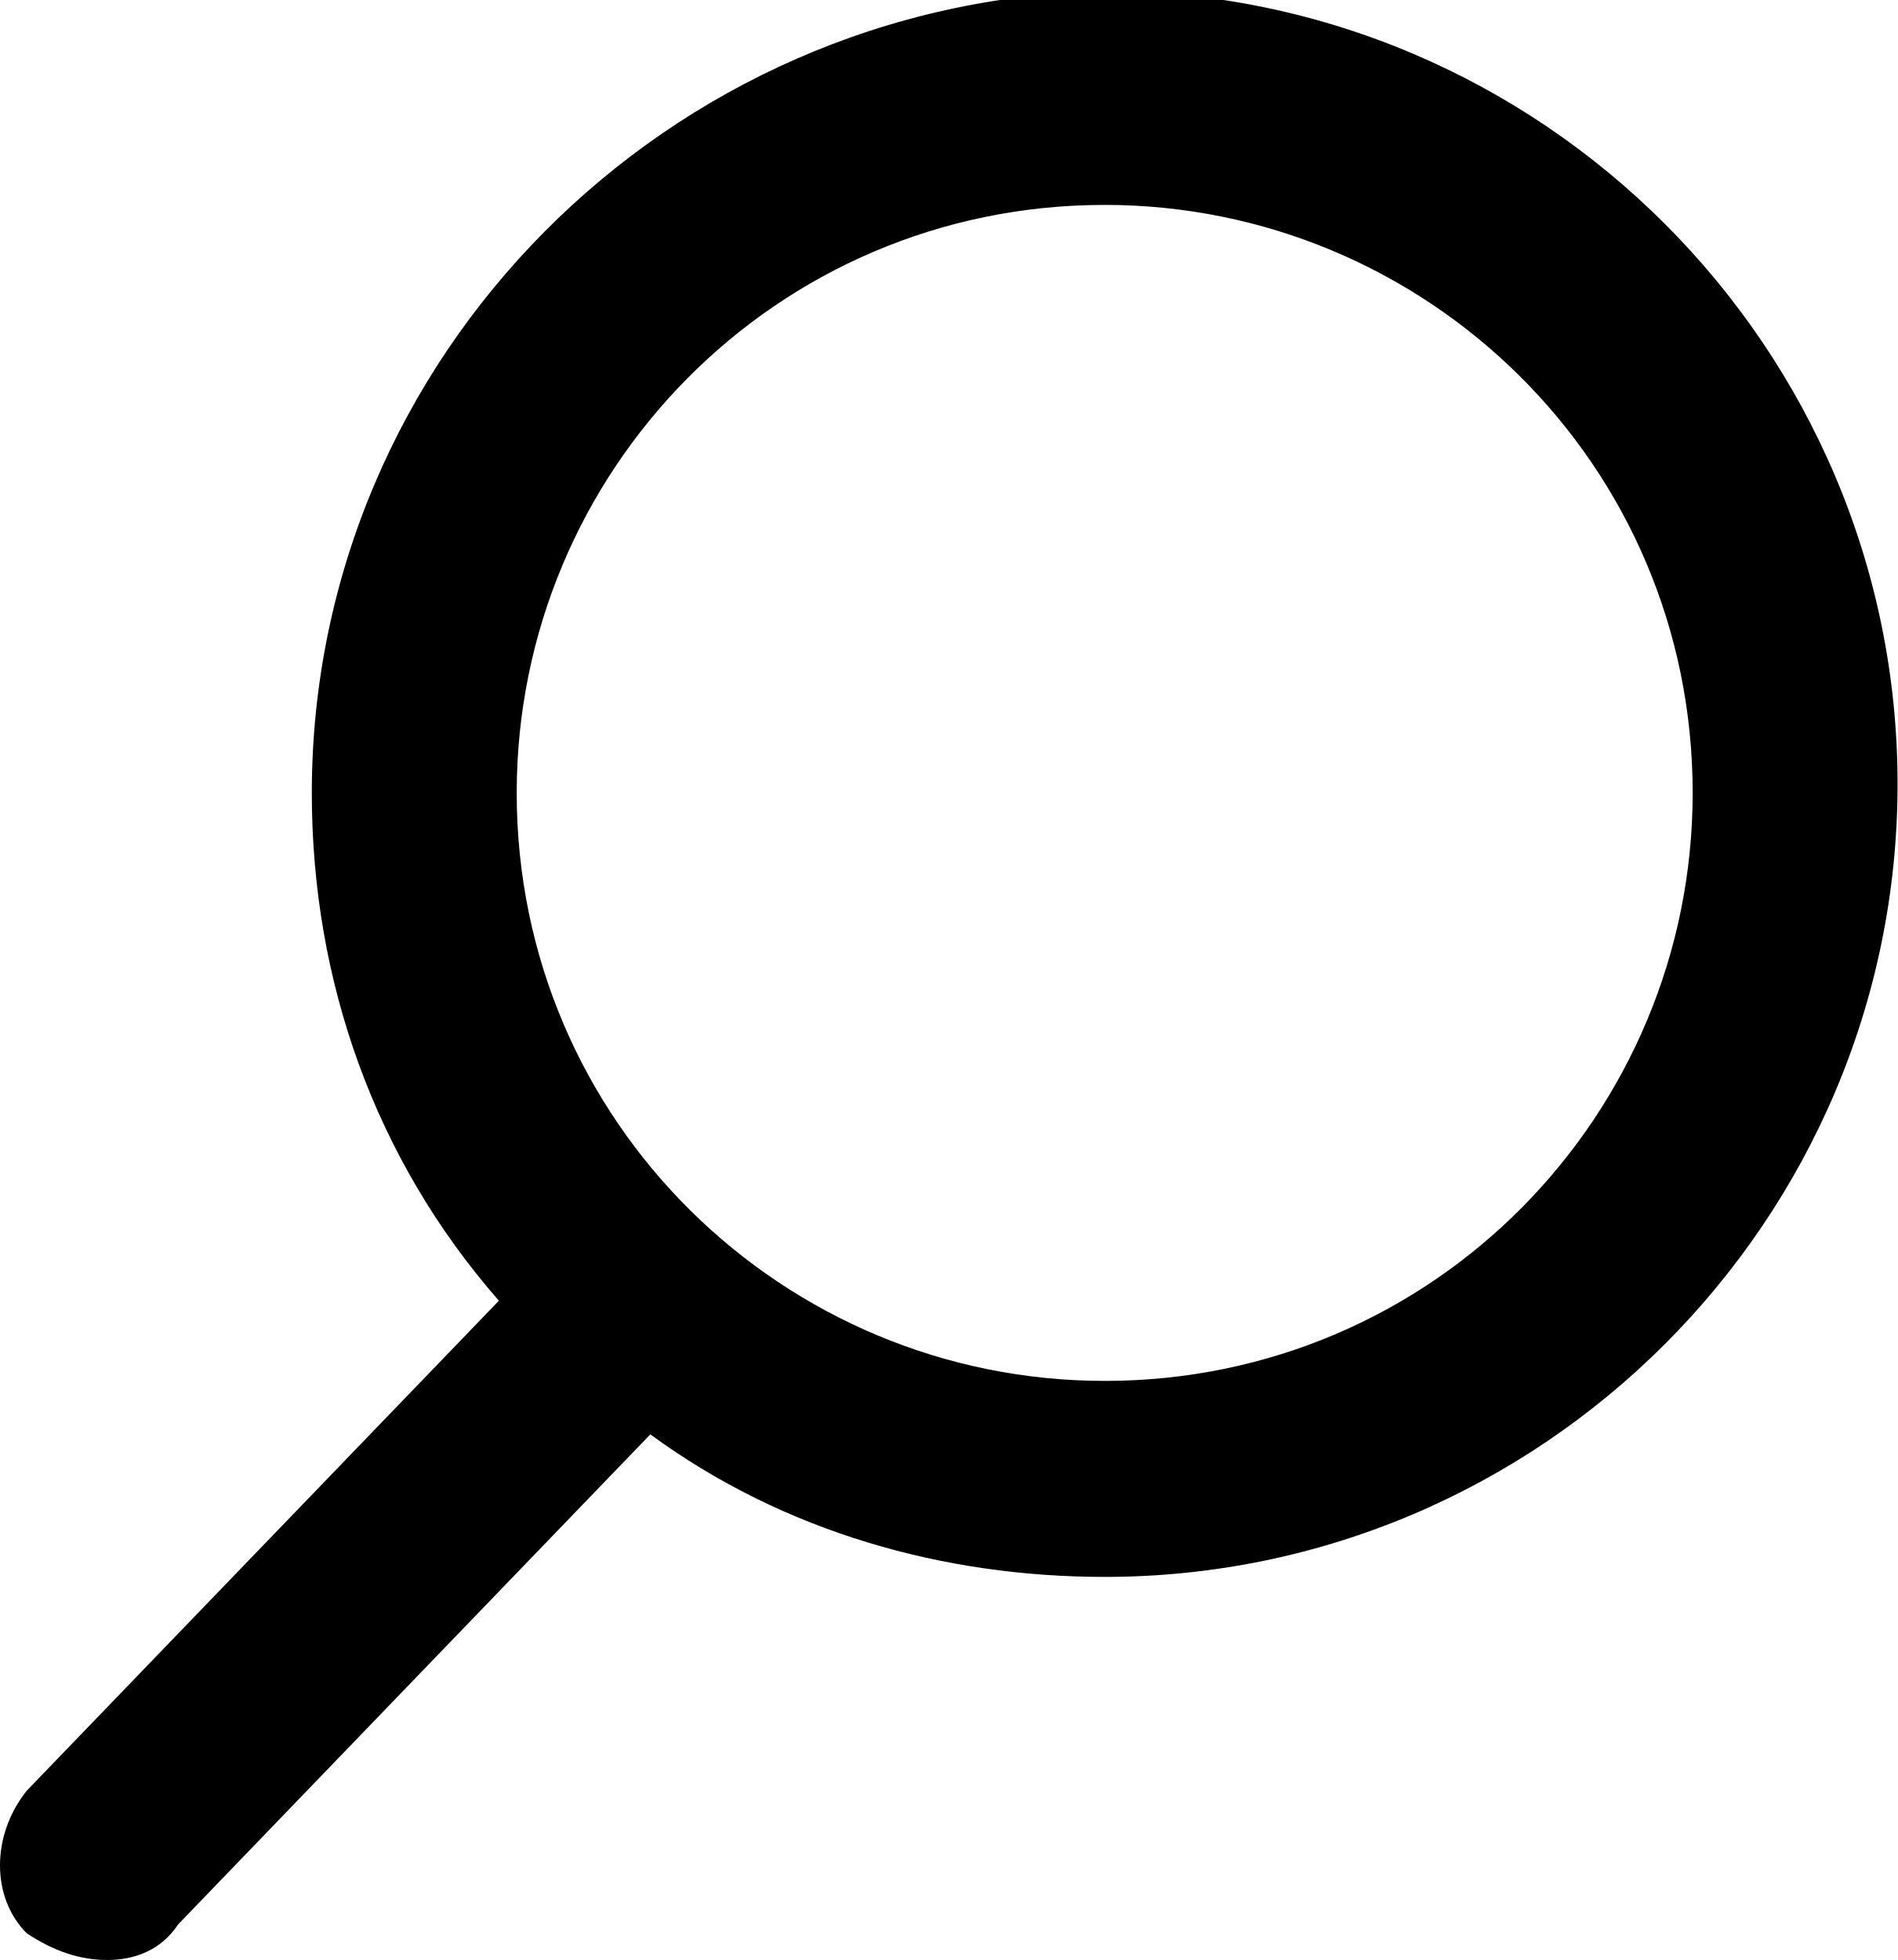
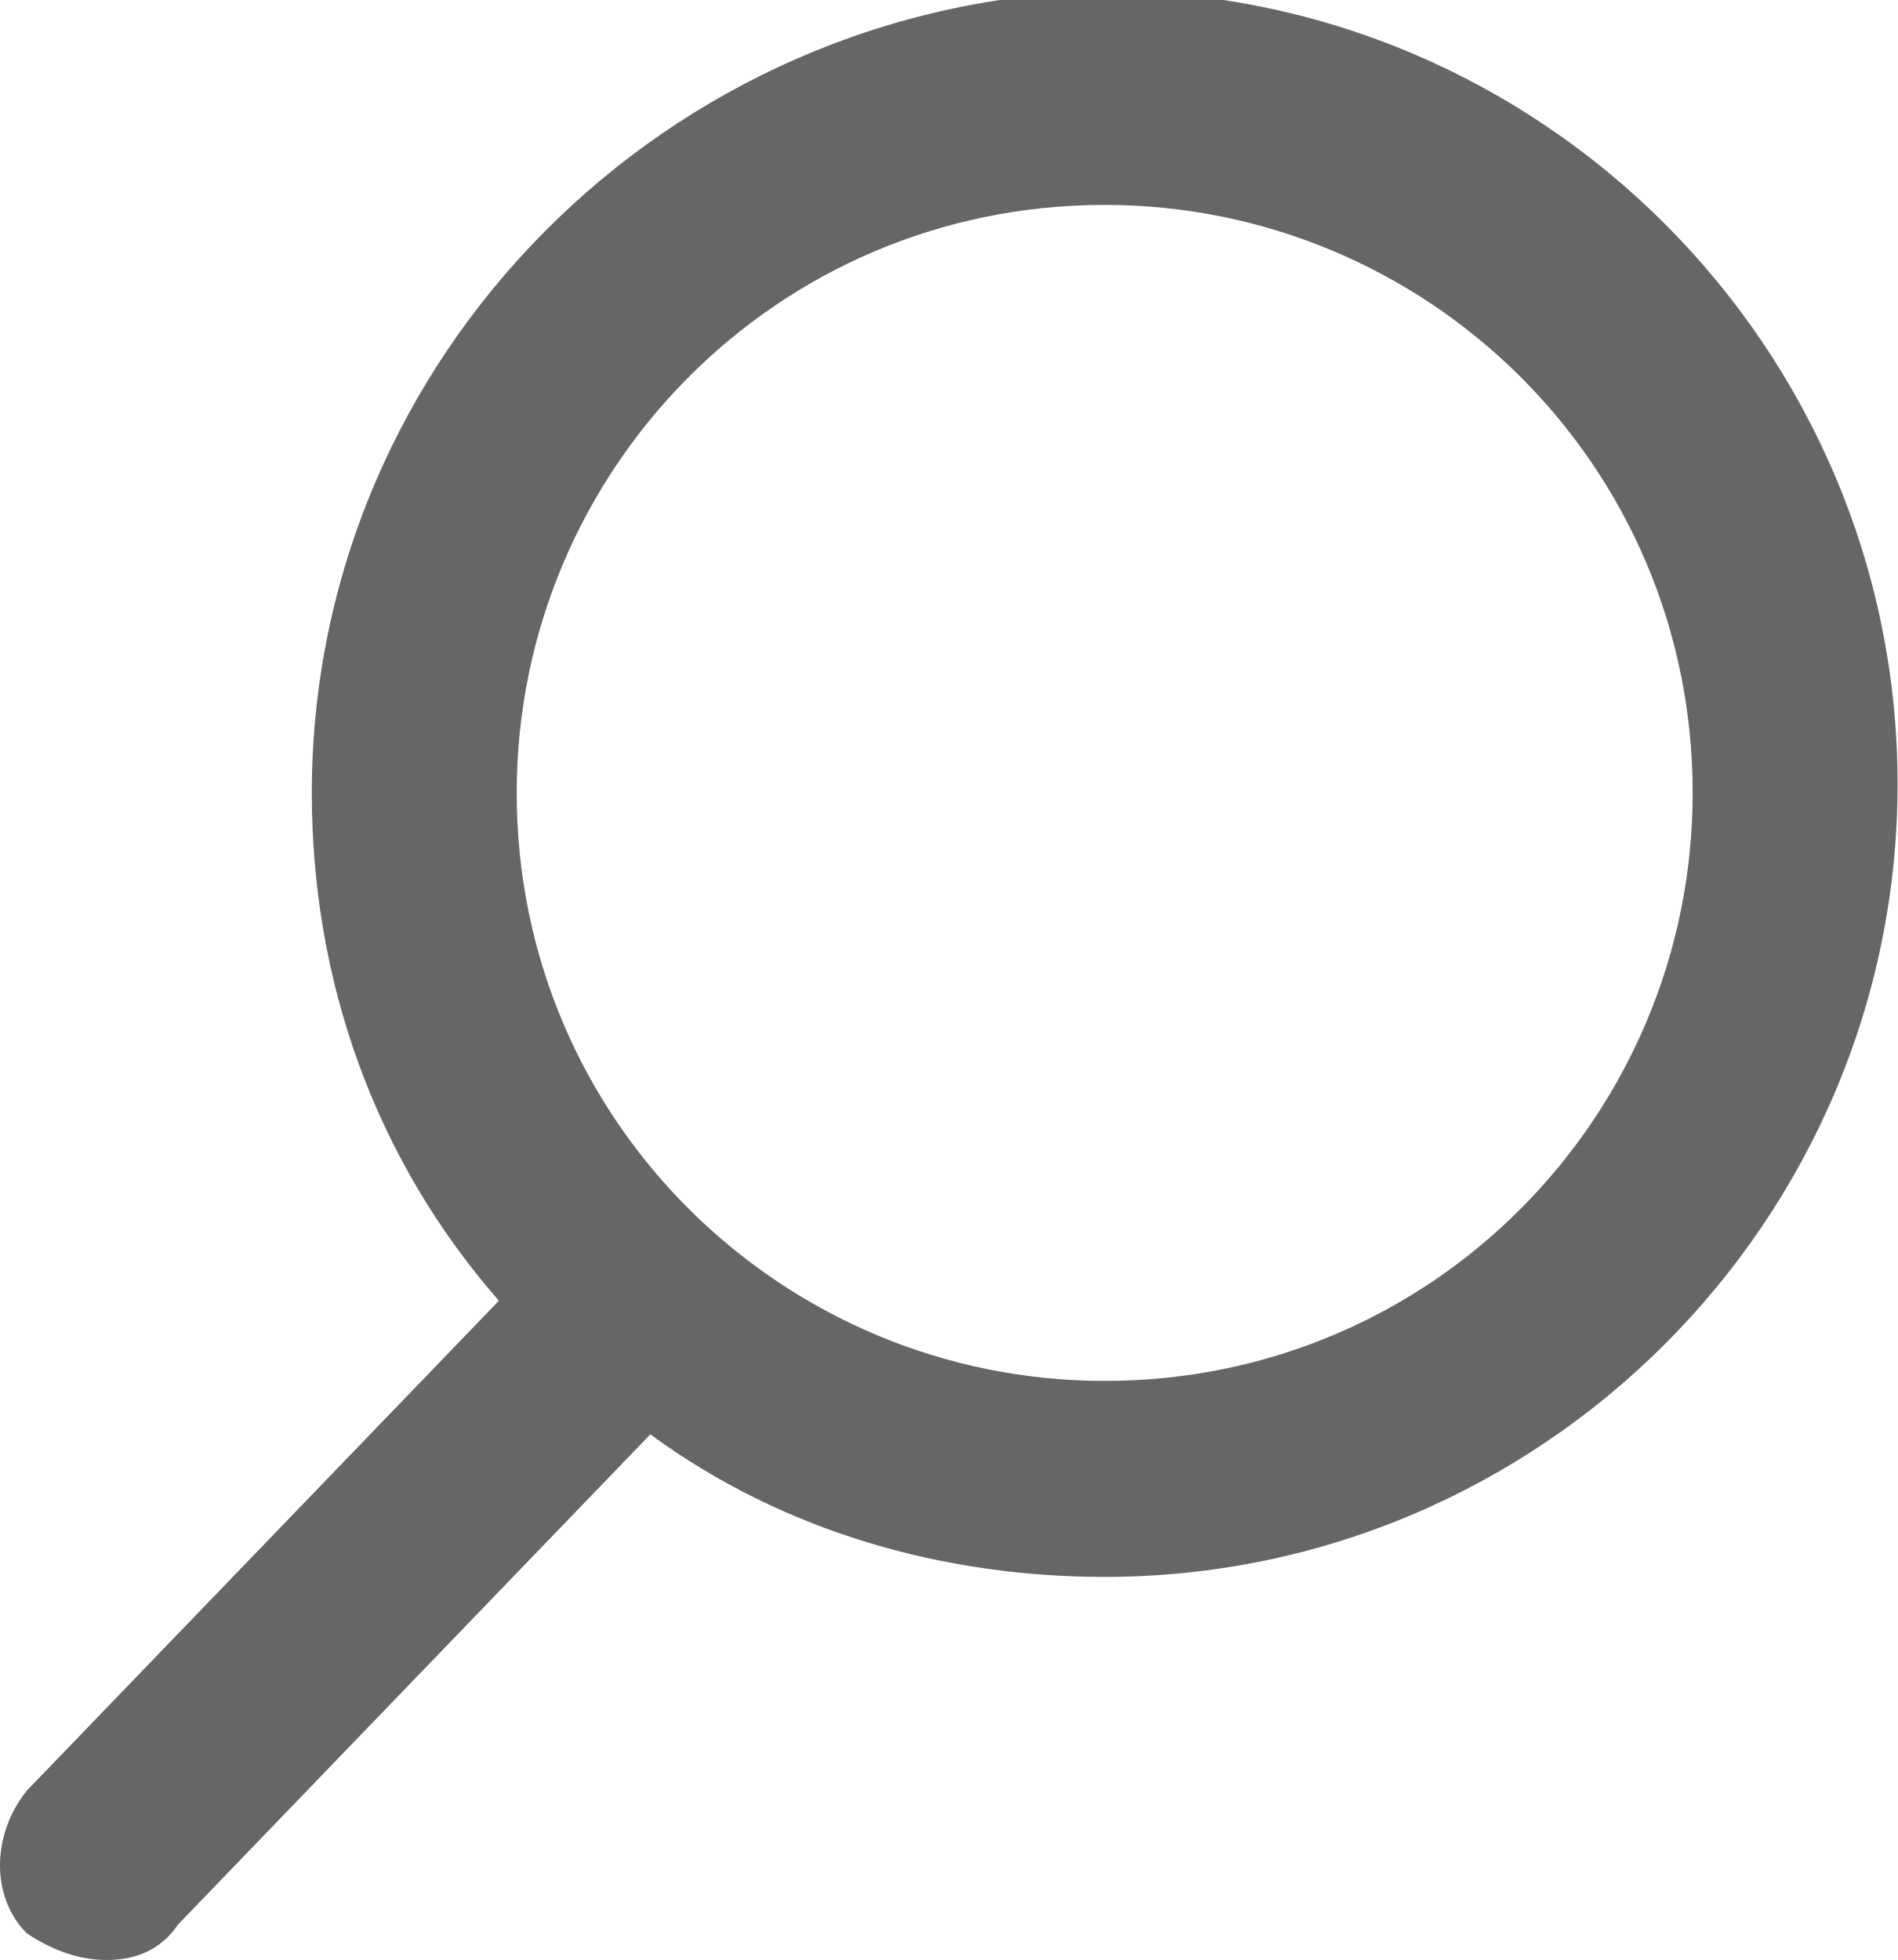
<svg xmlns="http://www.w3.org/2000/svg" version="1.1" id="Layer_1" x="0px" y="0px" viewBox="0 0 21.3 22" style="enable-background:new 0 0 21.3 22;" xml:space="preserve">
  <style type="text/css">
- 	.st0{fill:none;stroke:#000000;stroke-width:4;stroke-linecap:round;stroke-linejoin:round;stroke-miterlimit:10;}
- 	.st1{fill:none;stroke:#000000;stroke-width:2;stroke-linecap:round;stroke-linejoin:round;stroke-miterlimit:10;}
- 	.st2{fill:none;stroke:#000000;stroke-width:2;stroke-linecap:square;stroke-linejoin:bevel;stroke-miterlimit:10;}
- 	.st3{stroke:#000000;stroke-width:0.5;stroke-miterlimit:10;}
- 	.st4{clip-path:url(#SVGID_2_);}
- 	.st5{clip-path:url(#SVGID_4_);}
- 	.st6{clip-path:url(#SVGID_6_);}
- 	.st7{stroke:#231F20;stroke-width:0.55;stroke-miterlimit:10;}
+ 	.a {fill:#666;}
</style>
-   <g>
+   <g class="a">
    <path d="M0.3,20.1c-0.4,0.5-0.4,1.2,0,1.6C0.6,21.9,0.9,22,1.2,22c0.3,0,0.6-0.1,0.8-0.4l5.3-5.5c1.5,1.1,3.3,1.6,5.1,1.6   c4.9,0,8.9-4,8.9-8.9c0-4.9-4-8.9-8.9-8.9C7.5,0,3.5,4,3.5,8.9c0,2.1,0.7,4.1,2.1,5.7L0.3,20.1L0.3,20.1z M12.4,2.3   c3.6,0,6.6,2.9,6.6,6.6c0,3.6-2.9,6.6-6.6,6.6c-3.6,0-6.6-2.9-6.6-6.6C5.8,5.3,8.7,2.3,12.4,2.3L12.4,2.3z M12.4,2.3" />
  </g>
</svg>
